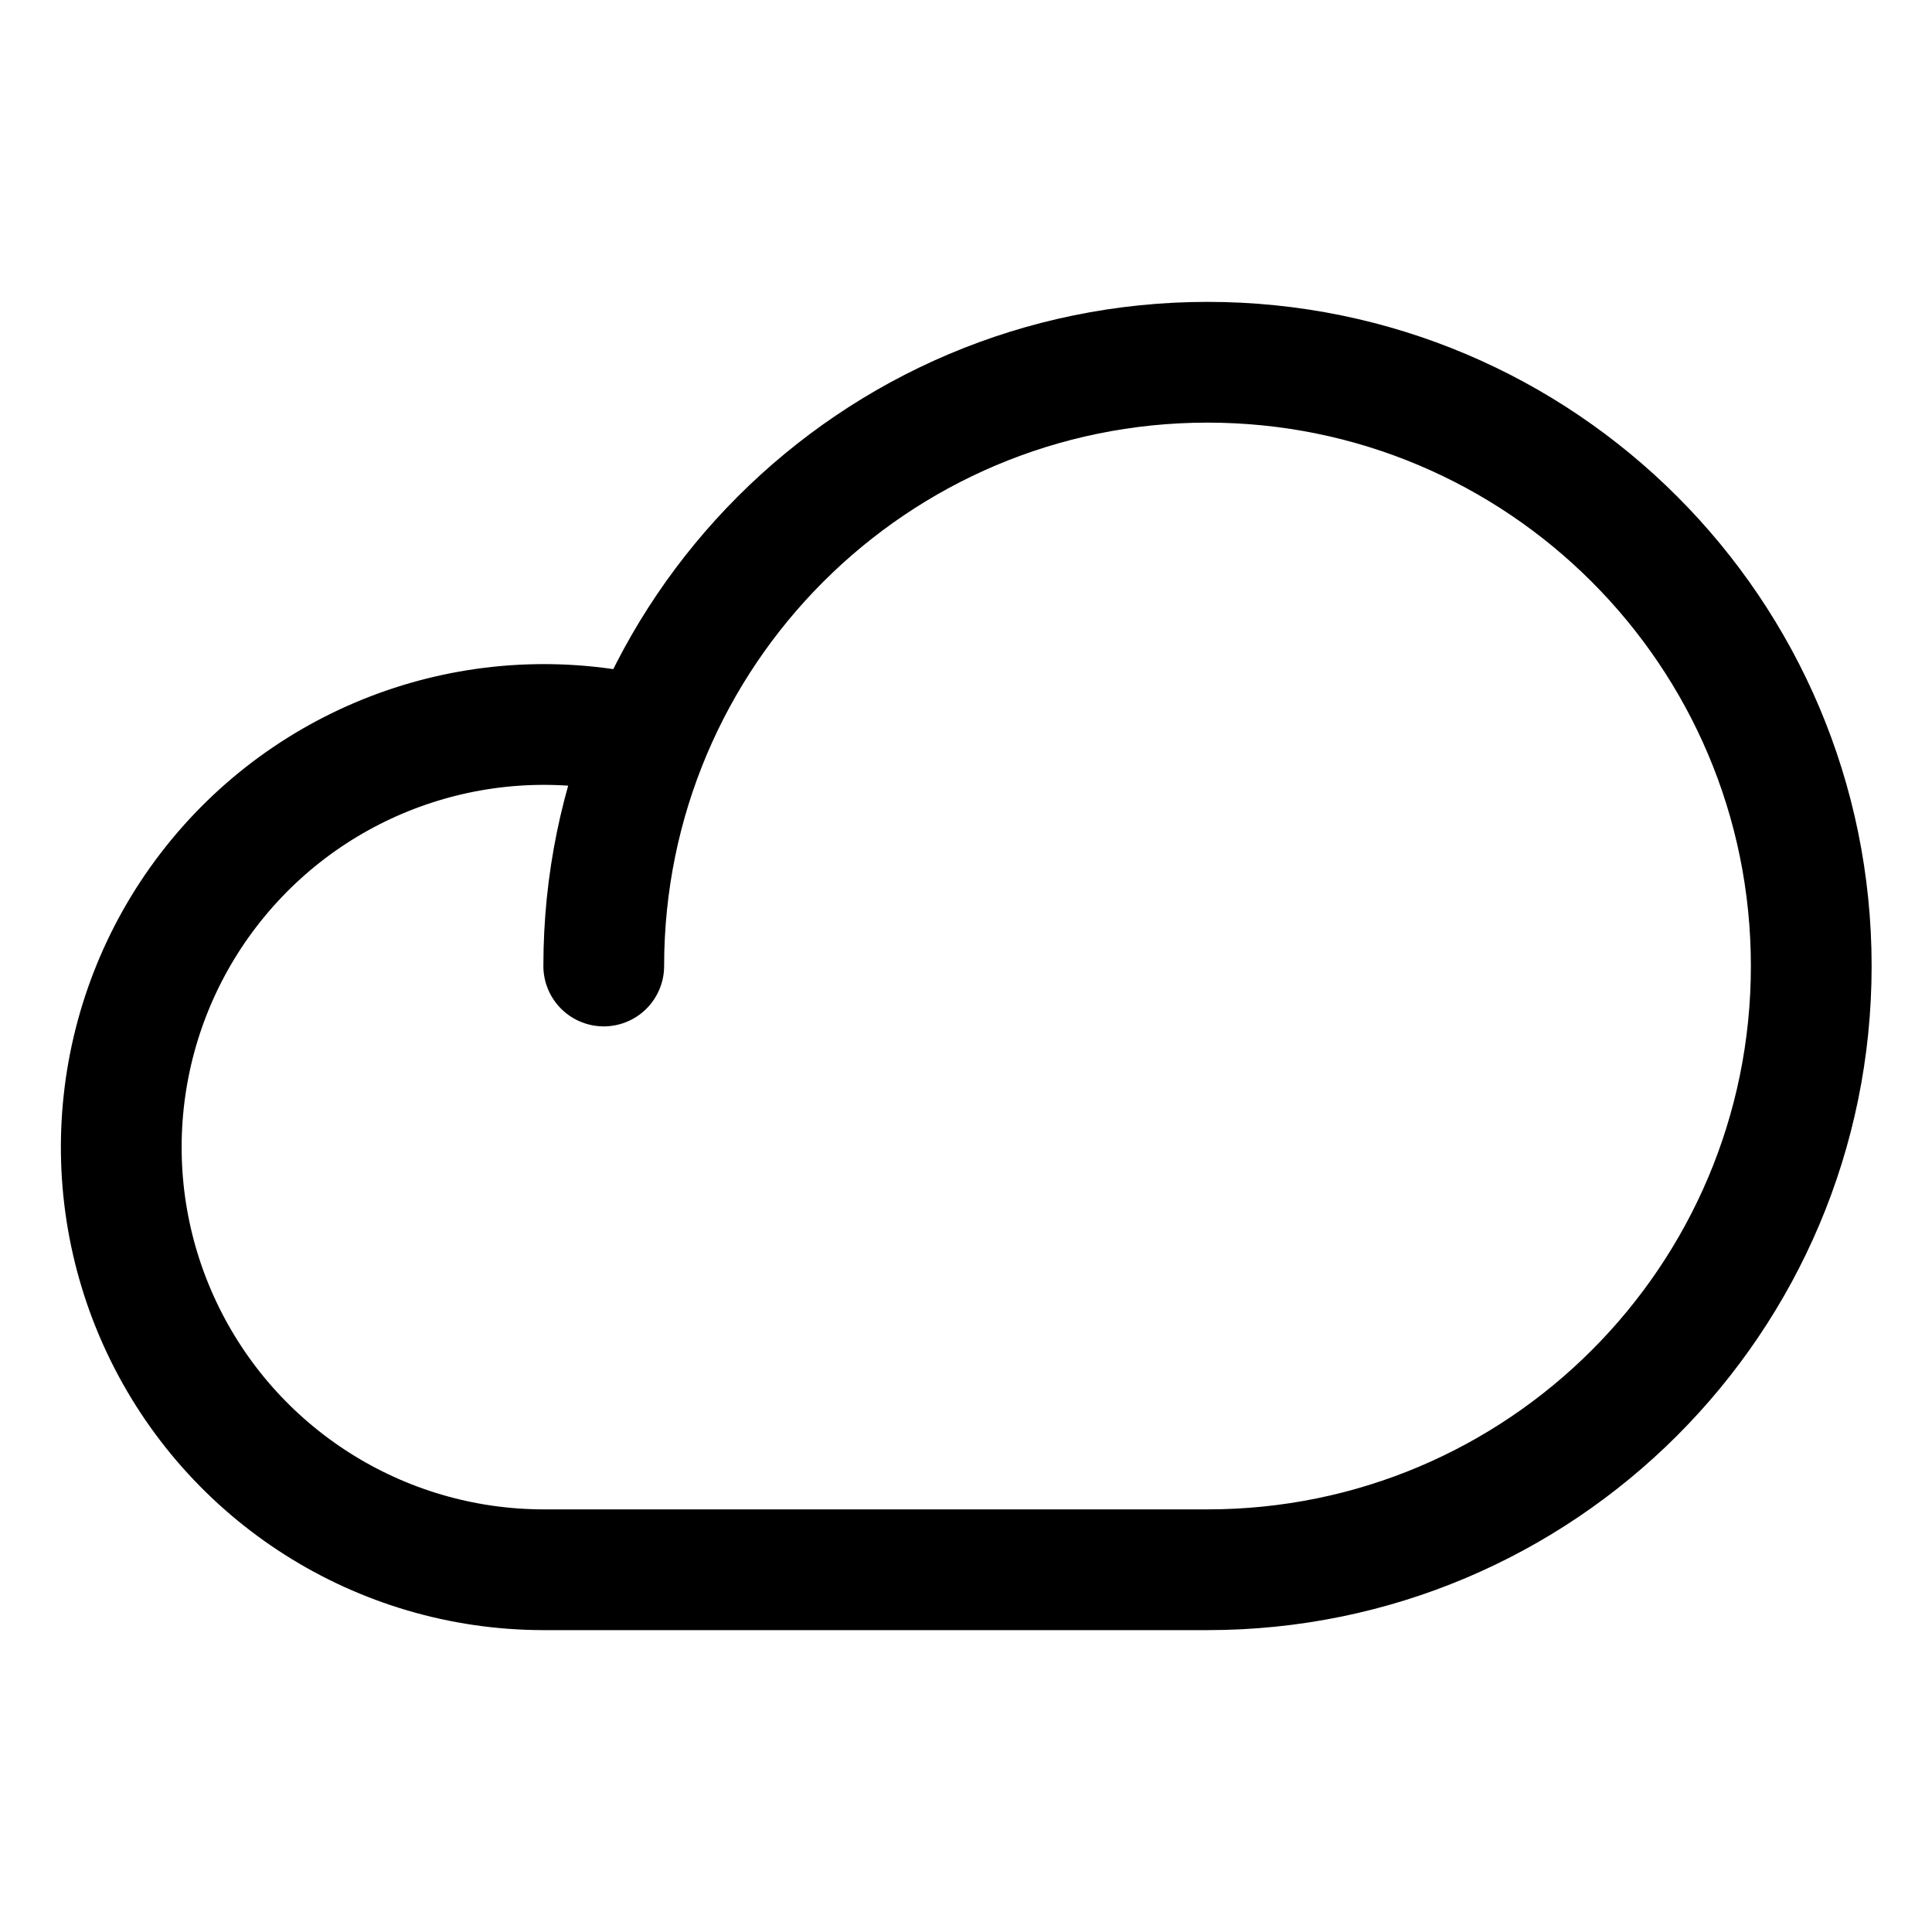
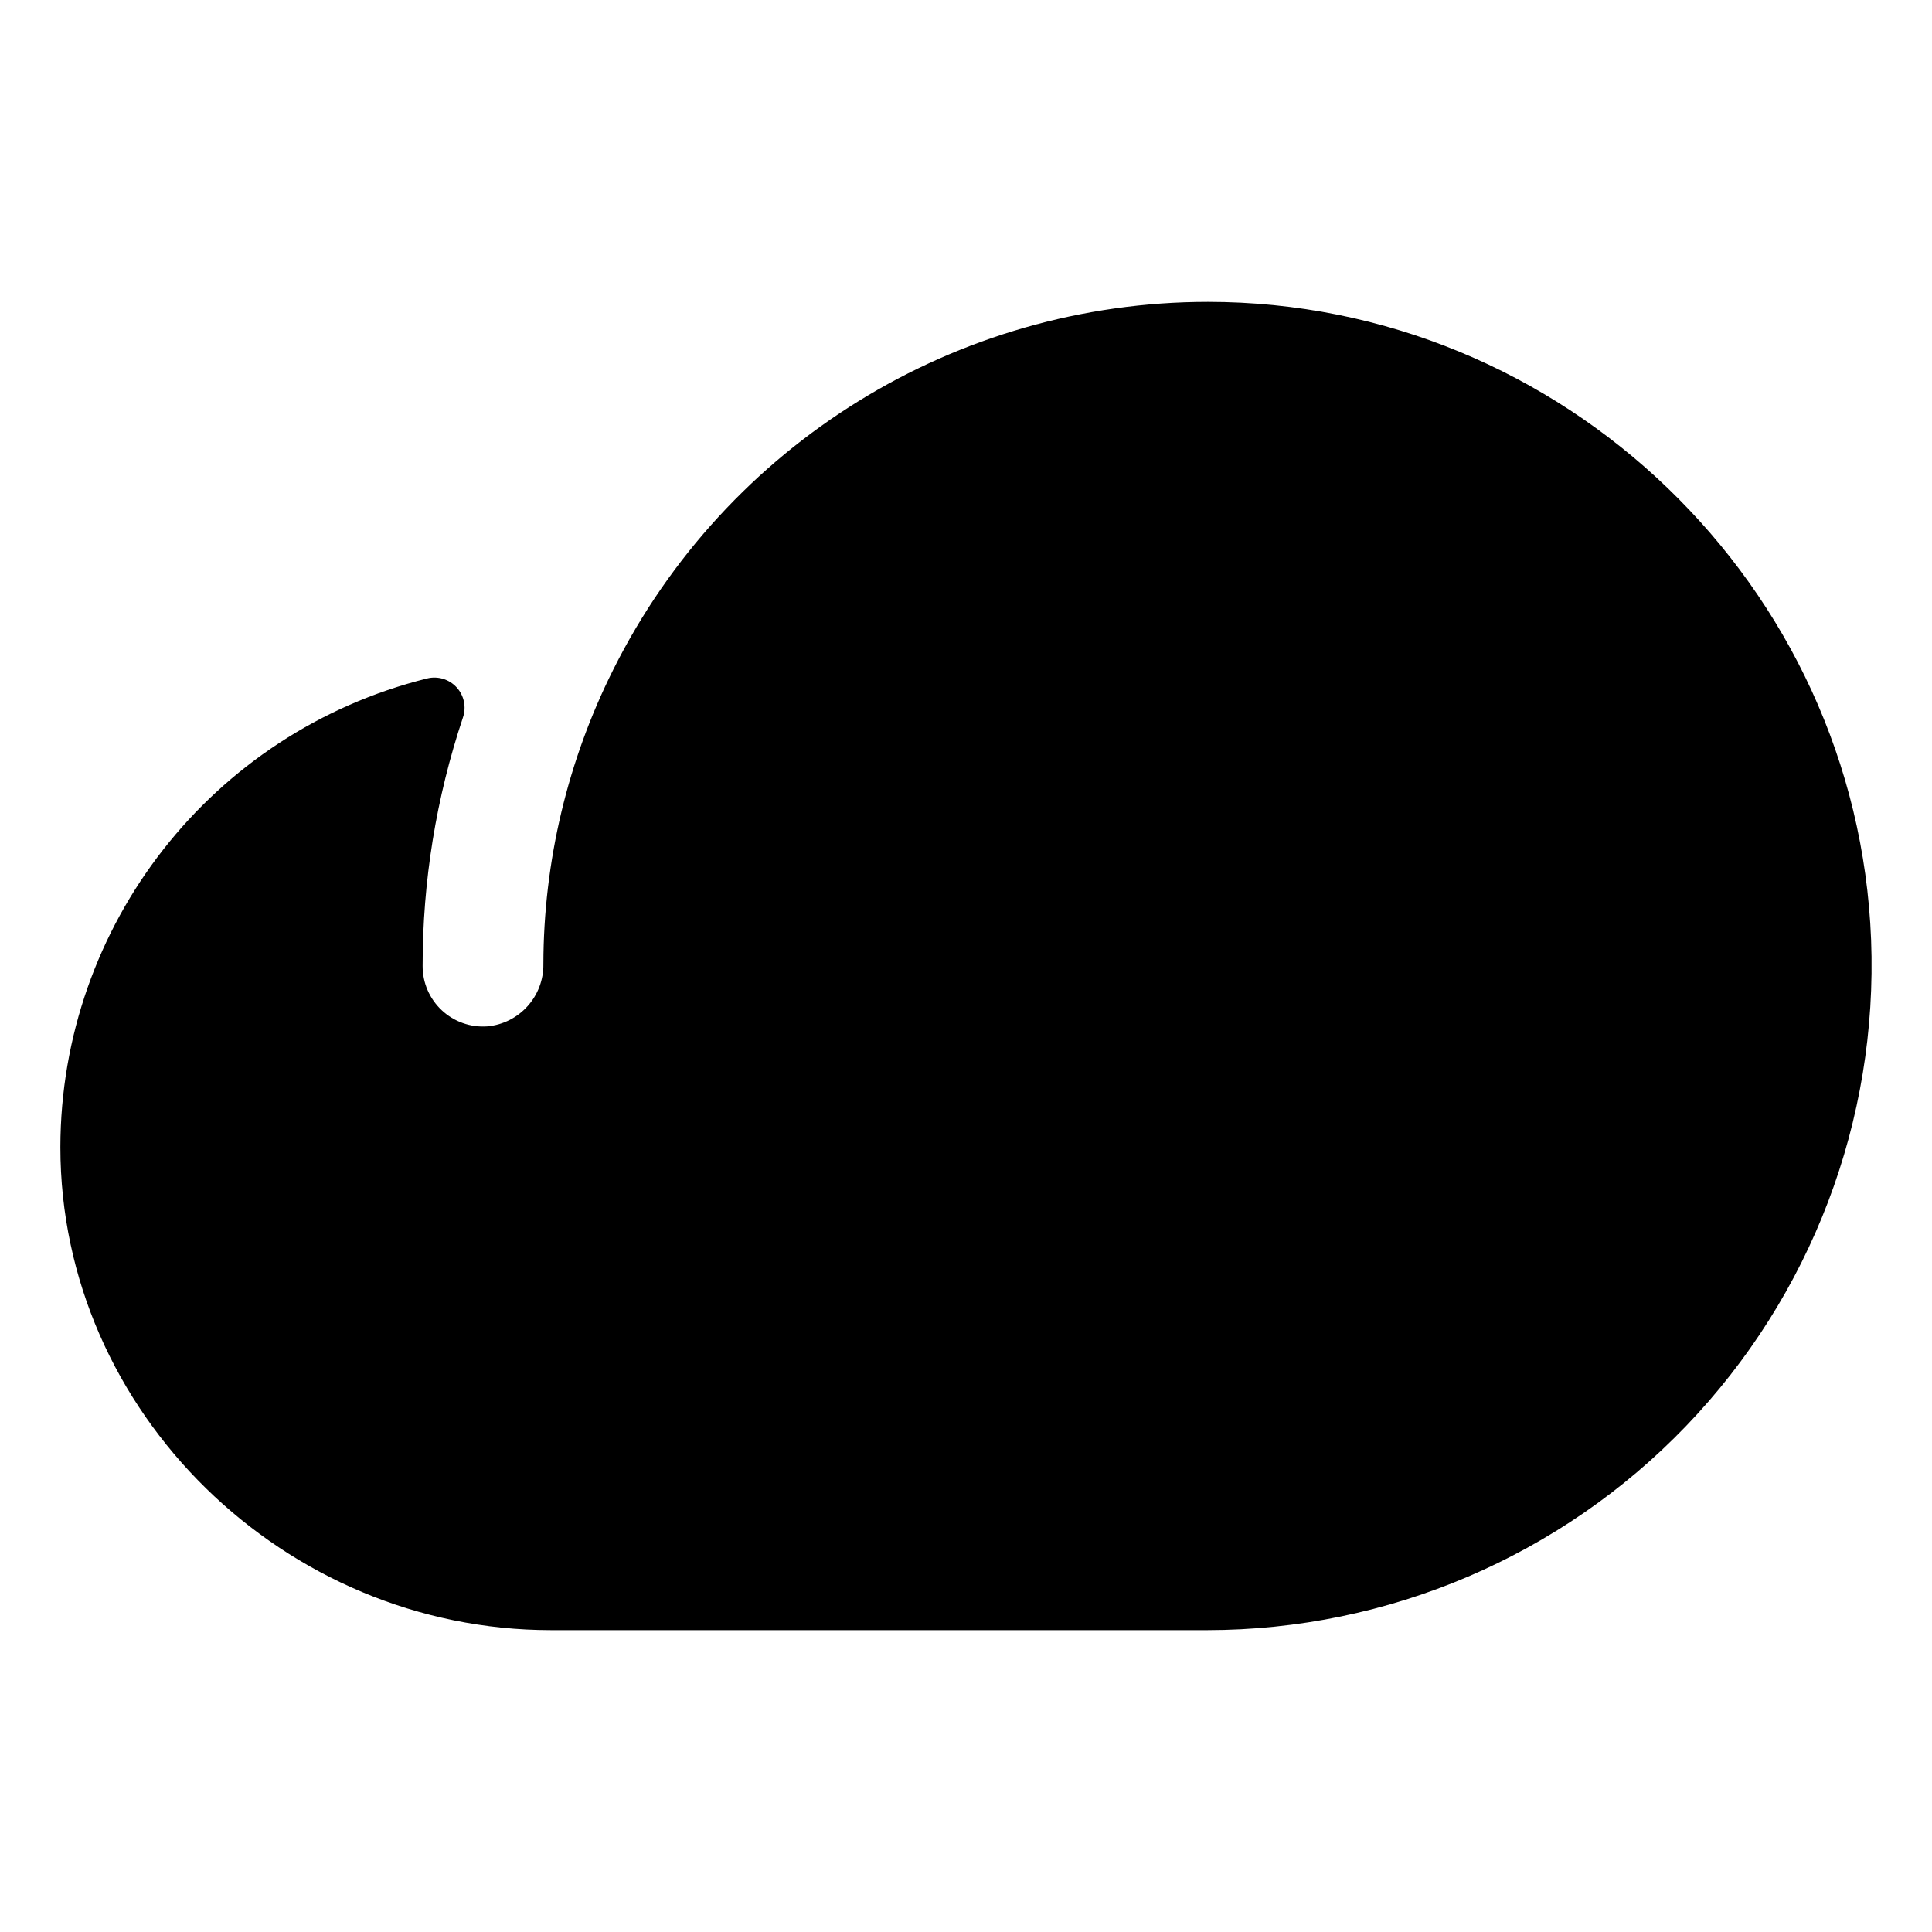
- <svg xmlns="http://www.w3.org/2000/svg" viewBox="0 0 256 256">
-   <rect width="256" height="256" fill="none" />
-   <path d="M80,128a80,80,0,1,1,80,80H72A56,56,0,1,1,85.92,97.74" fill="none" stroke="currentColor" stroke-linecap="round" stroke-linejoin="round" stroke-width="16" />
+ <svg xmlns="http://www.w3.org/2000/svg" viewBox="0 0 256 256" fill="currentColor">
+   <path d="M160.06,40A88.1,88.1,0,0,0,81.29,88.67h0A87.48,87.48,0,0,0,72,127.73,8.18,8.18,0,0,1,64.57,136,8,8,0,0,1,56,128a103.66,103.66,0,0,1,5.34-32.92,4,4,0,0,0-4.75-5.18A64.09,64.09,0,0,0,8,152c0,35.19,29.75,64,65,64H160a88.09,88.09,0,0,0,87.93-91.48C246.11,77.54,207.07,40,160.06,40Z" />
</svg>
